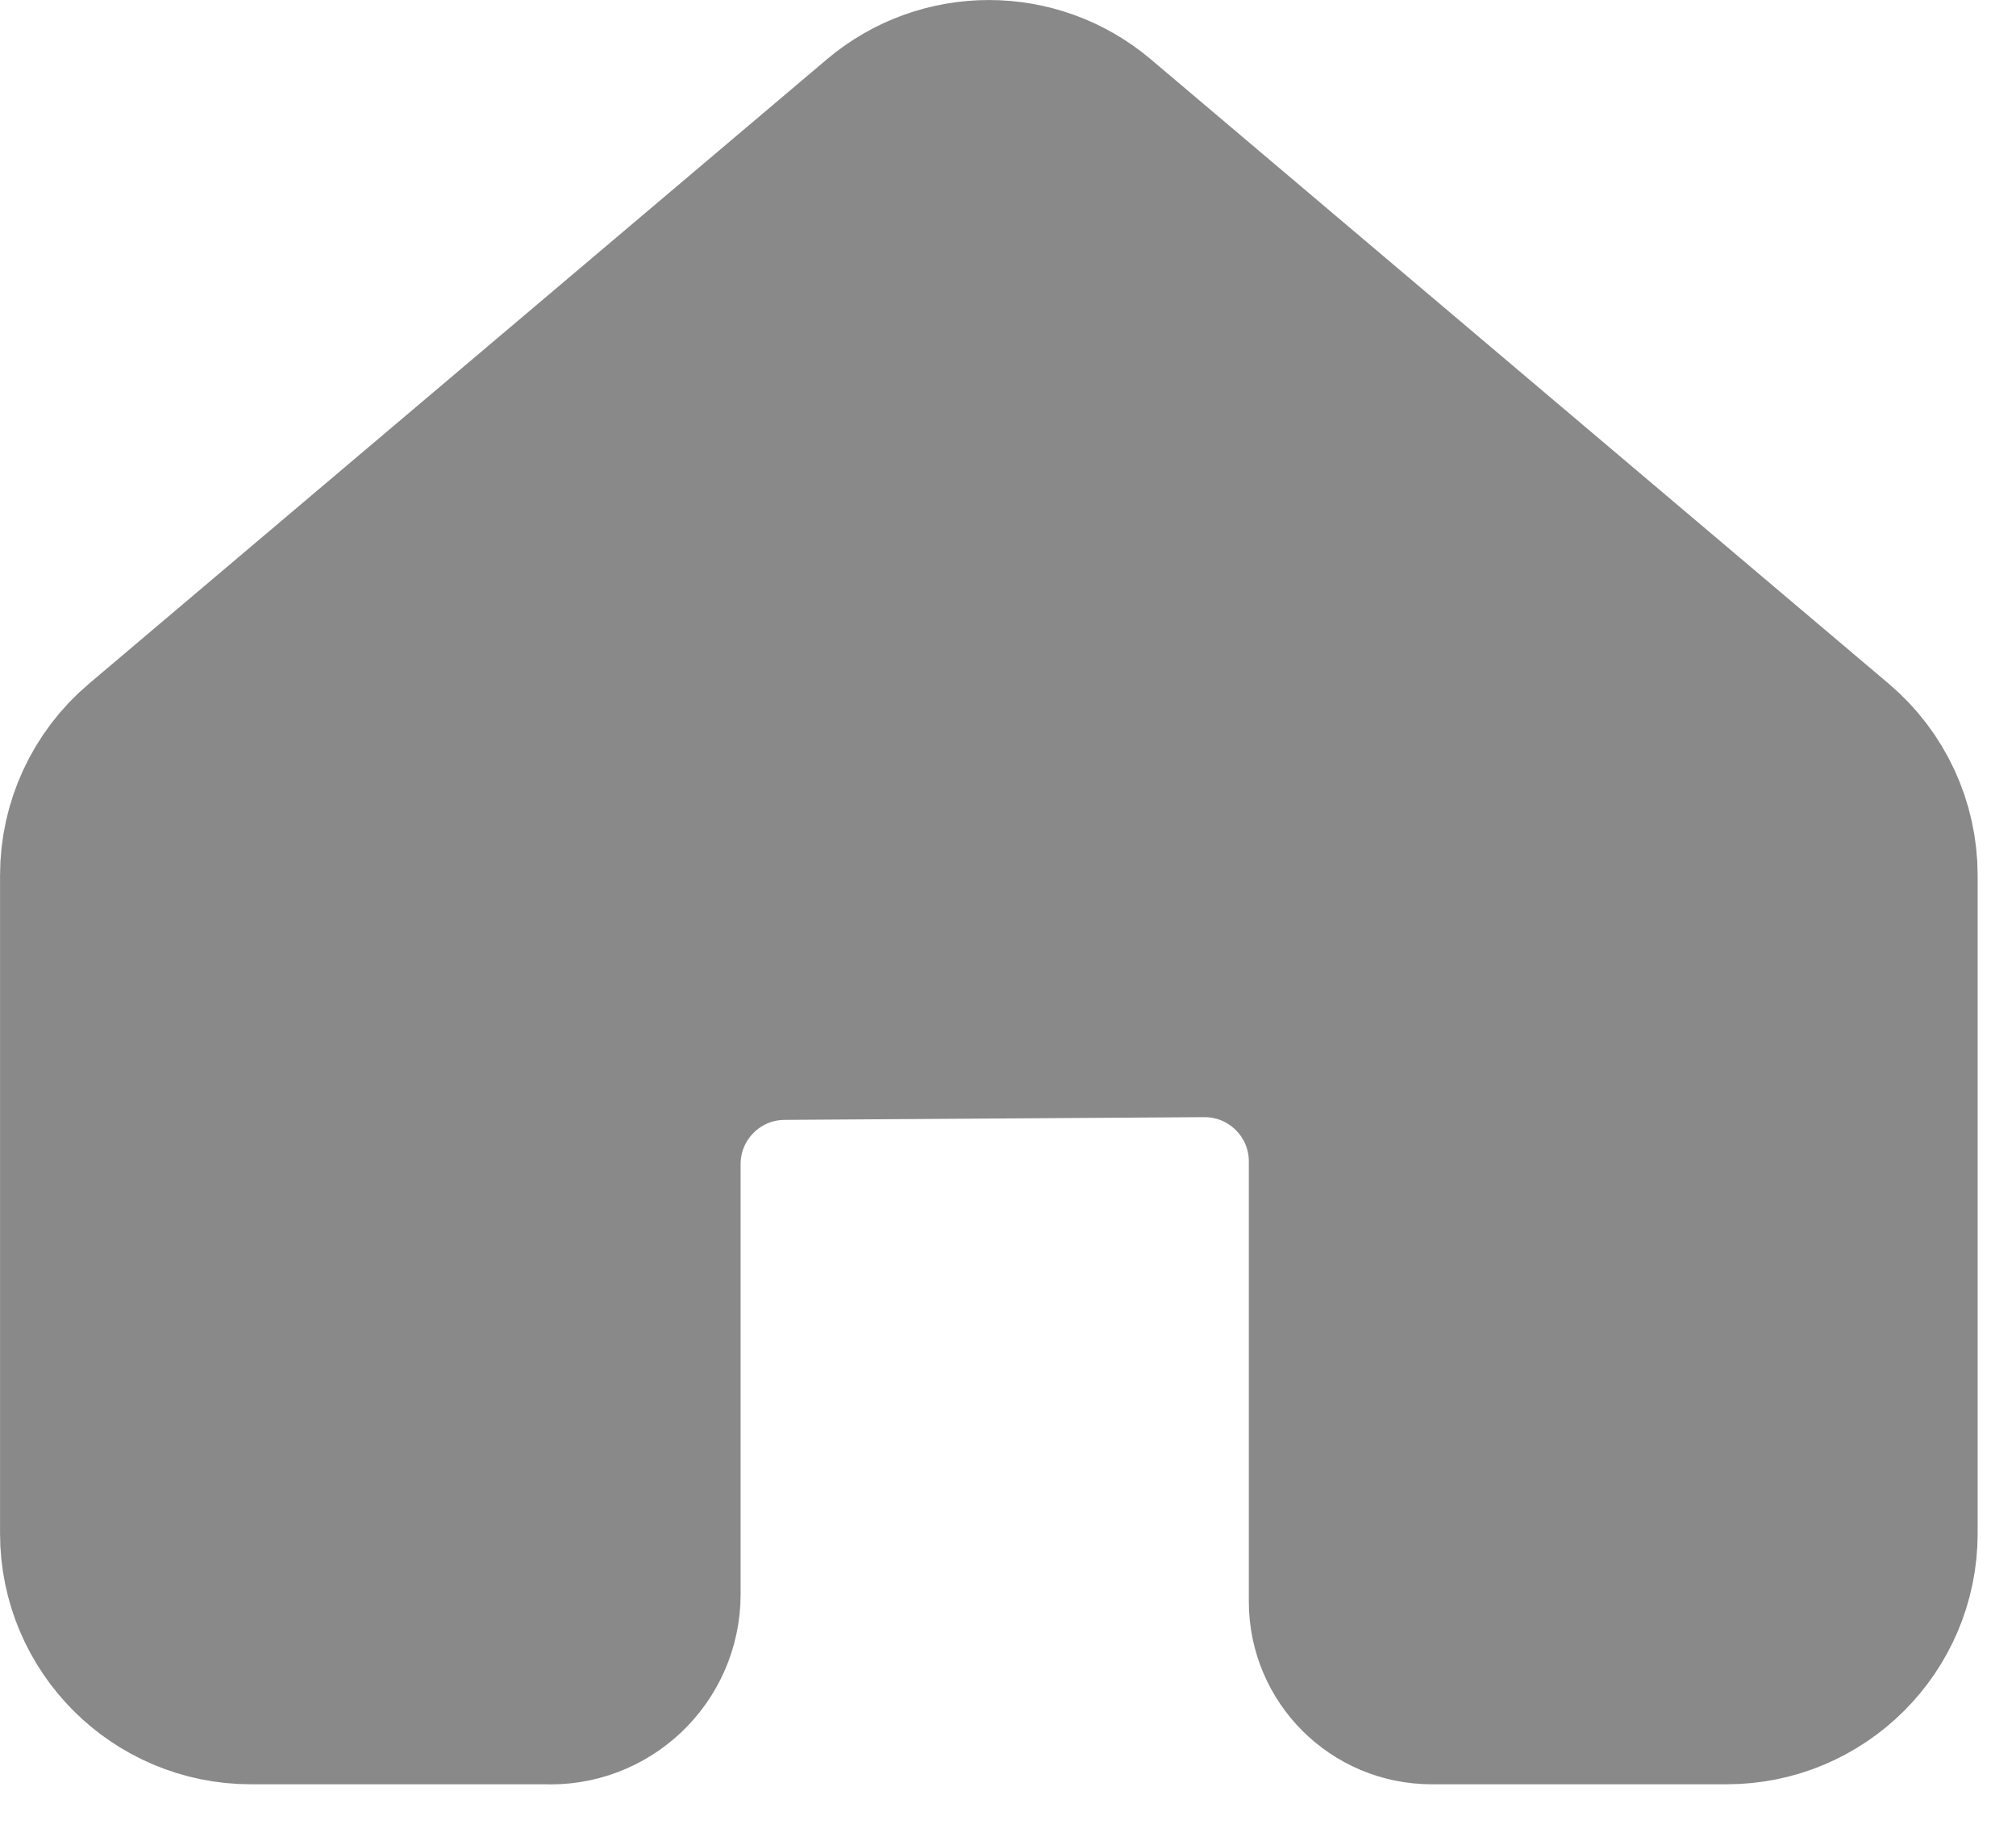
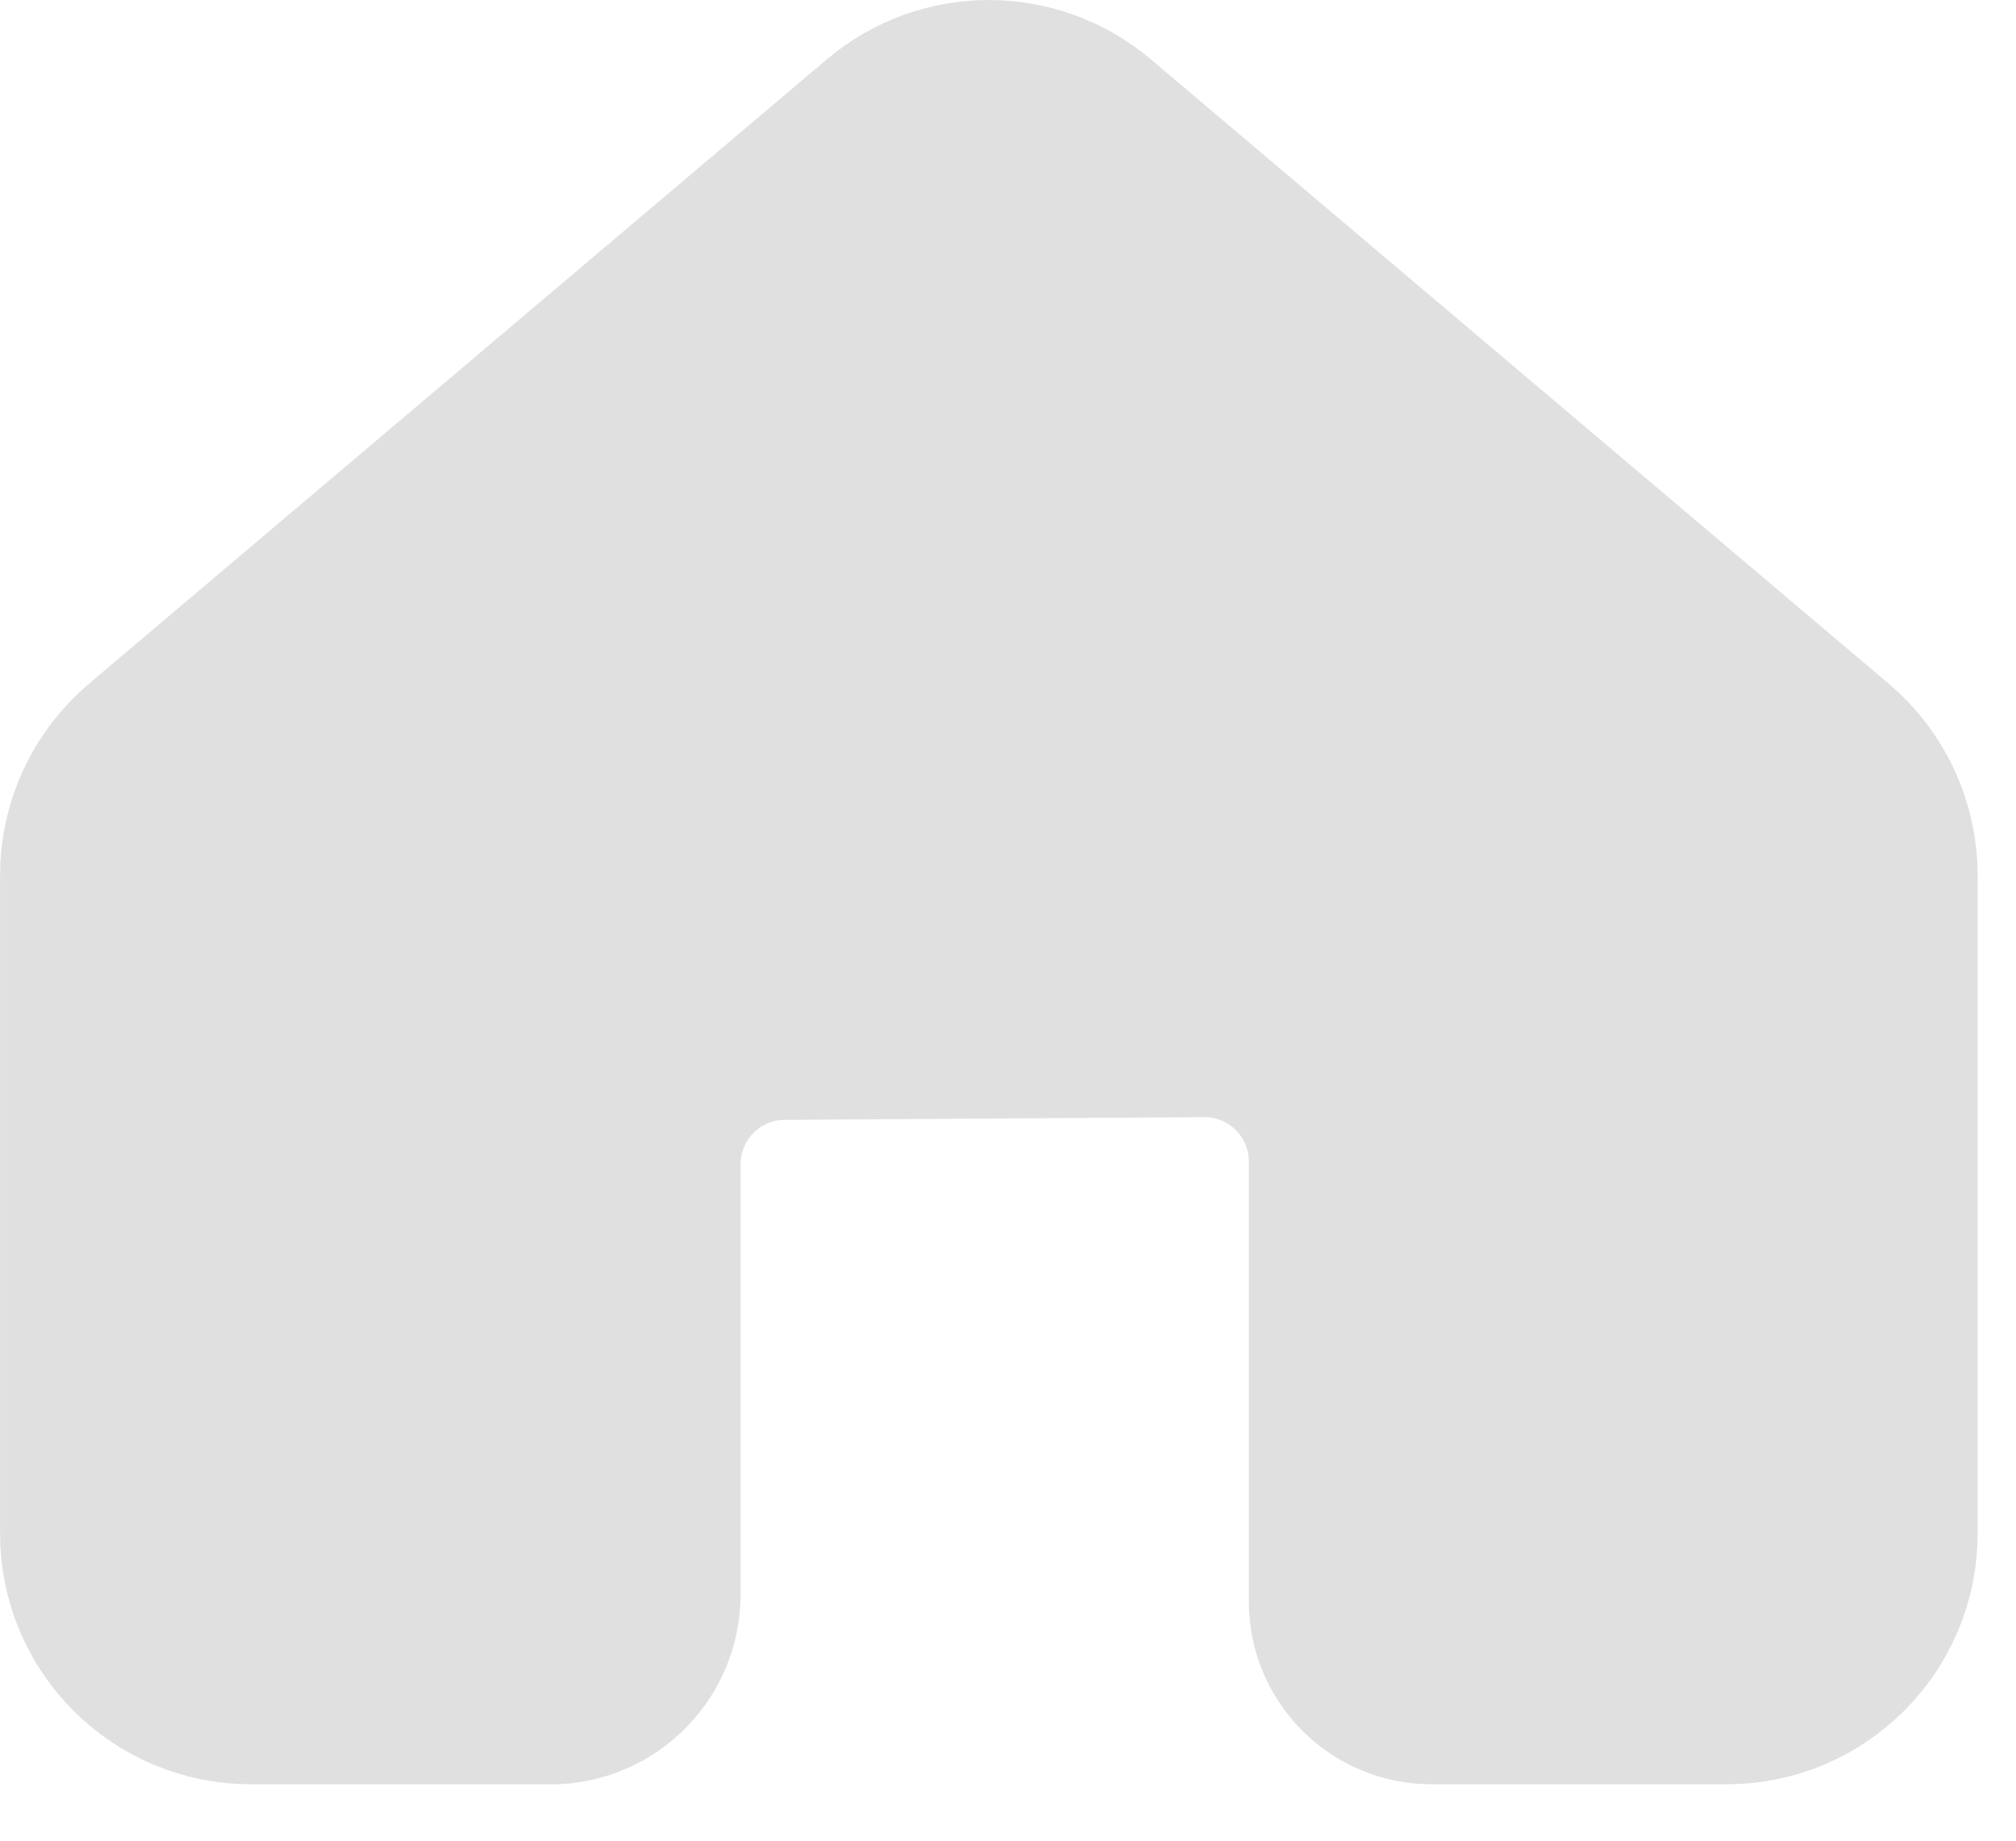
<svg xmlns="http://www.w3.org/2000/svg" width="23" height="21" viewBox="0 0 23 21" fill="none">
-   <path d="M1.179 9.986V17.495C1.179 18.424 1.933 19.178 2.862 19.178H6.23C6.796 19.207 7.271 18.756 7.271 18.189V13.281C7.271 12.356 8.018 11.604 8.944 11.598L13.731 11.567C14.665 11.561 15.426 12.316 15.426 13.251V18.272C15.426 18.772 15.832 19.178 16.333 19.178H19.7C20.63 19.178 21.384 18.424 21.384 17.495V9.986C21.384 9.491 21.166 9.021 20.788 8.701L12.369 1.577C11.741 1.046 10.822 1.046 10.194 1.577L1.775 8.701C1.397 9.021 1.179 9.491 1.179 9.986Z" fill="#898989" stroke="#898989" stroke-width="2.357" stroke-linecap="round" stroke-linejoin="round" />
+   <path d="M1.179 9.986V17.495C1.179 18.424 1.933 19.178 2.862 19.178H6.23C6.796 19.207 7.271 18.756 7.271 18.189V13.281C7.271 12.356 8.018 11.604 8.944 11.598L13.731 11.567C14.665 11.561 15.426 12.316 15.426 13.251V18.272C15.426 18.772 15.832 19.178 16.333 19.178H19.7C20.63 19.178 21.384 18.424 21.384 17.495V9.986C21.384 9.491 21.166 9.021 20.788 8.701L12.369 1.577C11.741 1.046 10.822 1.046 10.194 1.577L1.775 8.701C1.397 9.021 1.179 9.491 1.179 9.986Z" fill="#E0E0E0" stroke="#E0E0E0" stroke-width="2.357" stroke-linecap="round" stroke-linejoin="round" />
</svg>
